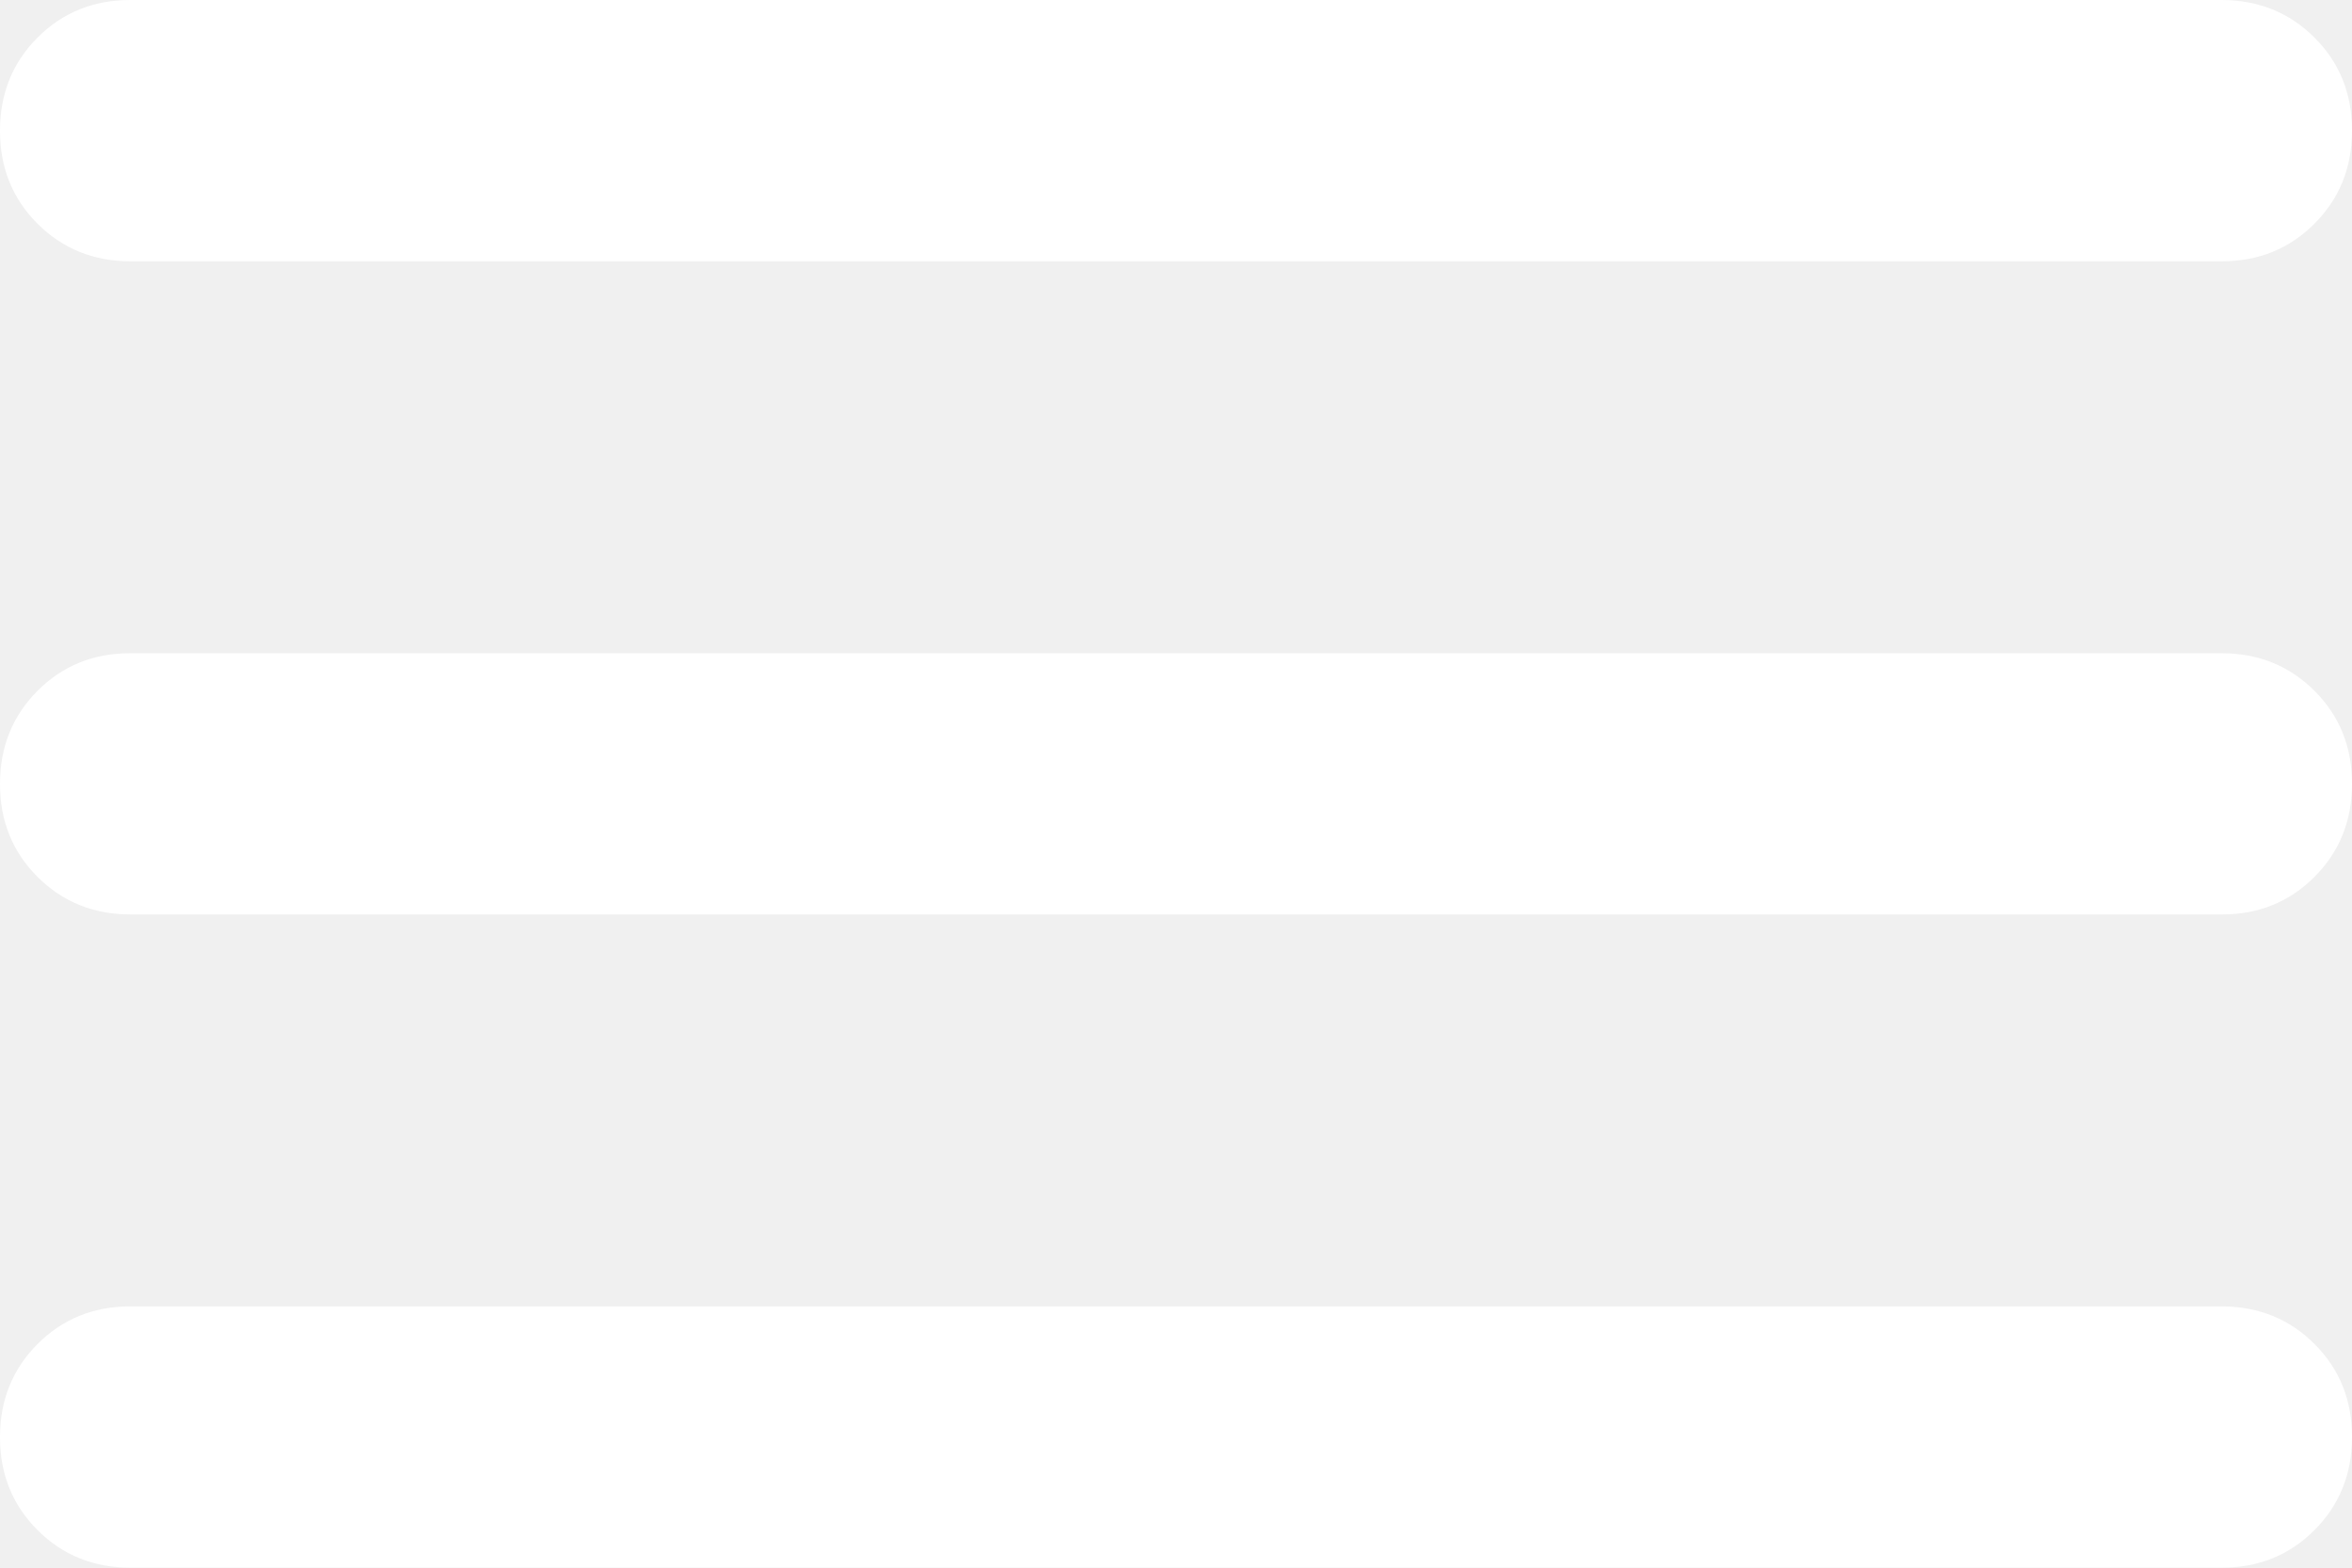
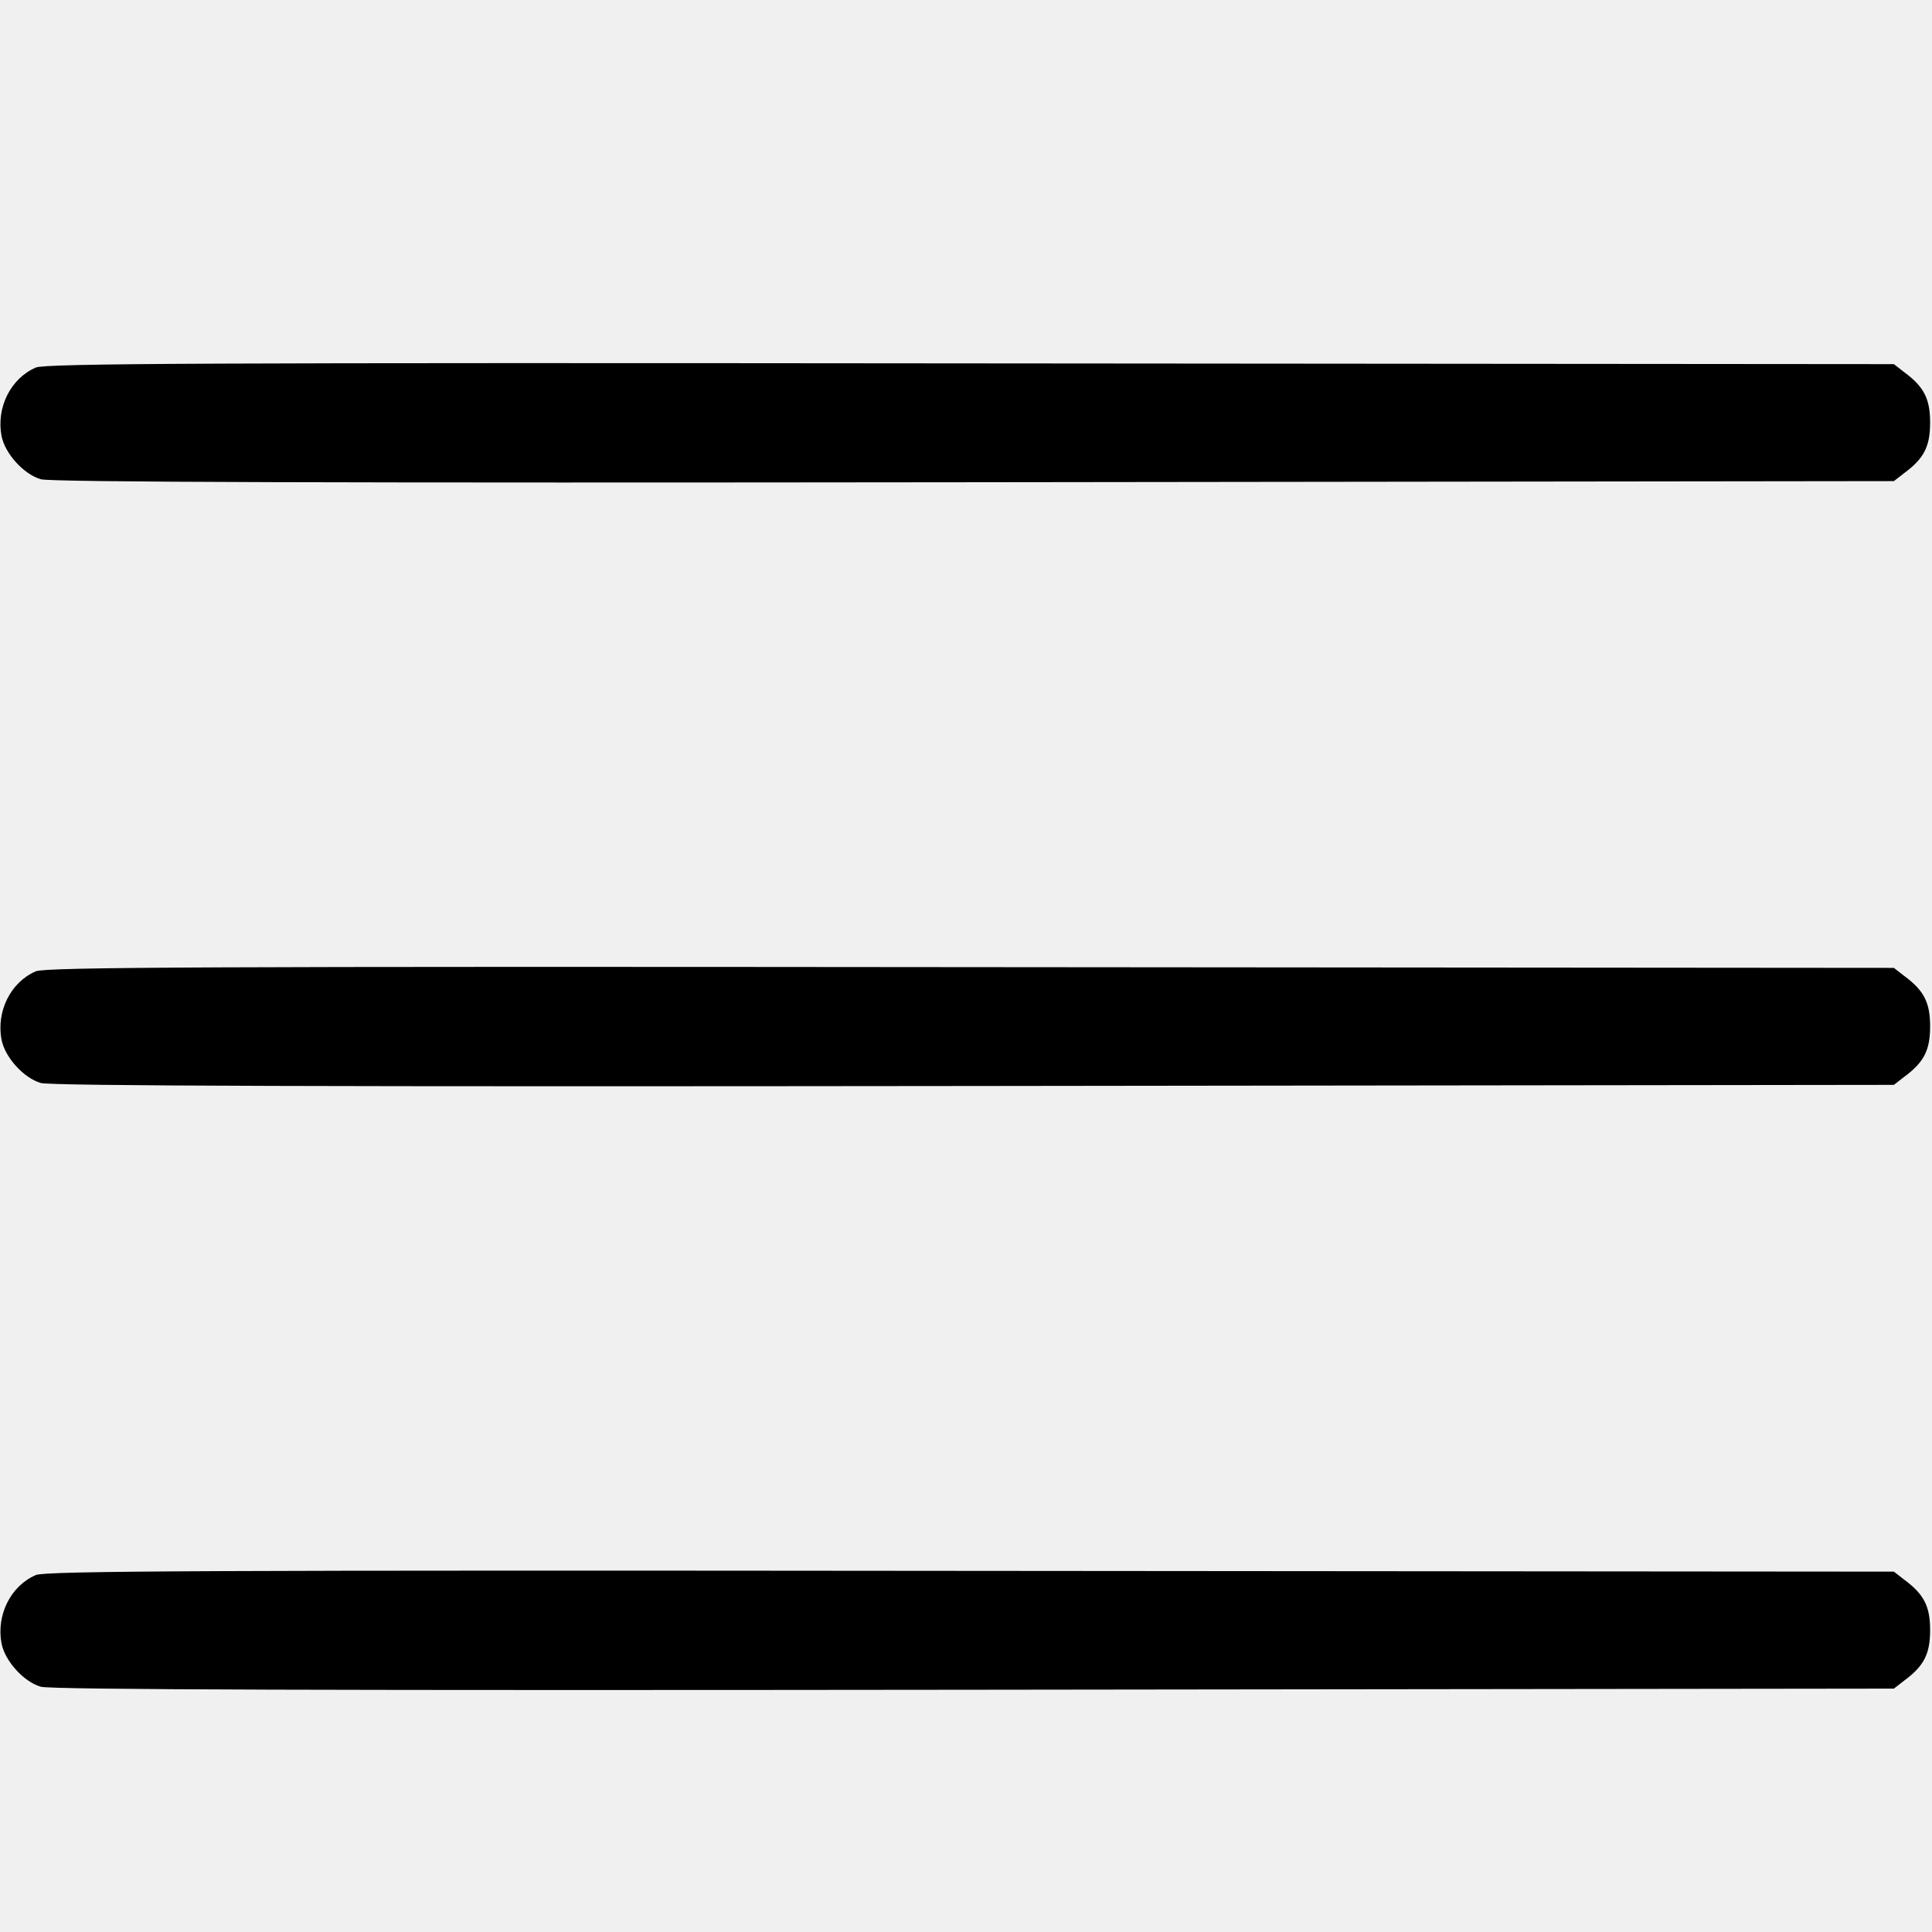
- <svg xmlns="http://www.w3.org/2000/svg" width="33" height="22" viewBox="0 0 33 22" fill="none">
-   <path d="M1.833 22C1.314 22 0.878 21.824 0.526 21.472C0.174 21.12 -0.001 20.685 6.34372e-06 20.167C6.34372e-06 19.647 0.176 19.212 0.528 18.86C0.88 18.508 1.315 18.332 1.833 18.333H31.167C31.686 18.333 32.122 18.509 32.474 18.861C32.826 19.213 33.001 19.648 33 20.167C33 20.686 32.824 21.122 32.472 21.474C32.12 21.826 31.685 22.001 31.167 22H1.833ZM1.833 12.833C1.314 12.833 0.878 12.657 0.526 12.305C0.174 11.953 -0.001 11.518 6.34372e-06 11C6.34372e-06 10.481 0.176 10.045 0.528 9.693C0.88 9.341 1.315 9.165 1.833 9.167H31.167C31.686 9.167 32.122 9.343 32.474 9.695C32.826 10.047 33.001 10.482 33 11C33 11.519 32.824 11.955 32.472 12.307C32.12 12.659 31.685 12.835 31.167 12.833H1.833ZM1.833 3.667C1.314 3.667 0.878 3.491 0.526 3.139C0.174 2.787 -0.001 2.352 6.34372e-06 1.833C6.34372e-06 1.314 0.176 0.878 0.528 0.526C0.88 0.174 1.315 -0.001 1.833 6.3437e-06H31.167C31.686 6.3437e-06 32.122 0.176 32.474 0.528C32.826 0.88 33.001 1.315 33 1.833C33 2.353 32.824 2.788 32.472 3.14C32.12 3.493 31.685 3.668 31.167 3.667H1.833Z" fill="#FFFFFF" />
+ <svg xmlns="http://www.w3.org/2000/svg" version="1.0" width="512pt" height="512pt" viewBox="0 0 512 512" preserveAspectRatio="xMidYMid meet">
+   <g transform="translate(0,512) scale(0.1,-0.1)" fill="#000000" stroke="none">
+     <path d="M95 4146 c-67 -29 -105 -106 -91 -181 9 -47 59 -102 104 -115 26 -8 785 -10 2474 -8 l2437 3 27 21 c53 39 69 71 69 134 0 63 -16 95 -69 134 l-27 21 -2447 2 c-2019 2 -2452 0 -2477 -11z" />
+     <path d="M95 2546 c-67 -29 -105 -106 -91 -181 9 -47 59 -102 104 -115 26 -8 785 -10 2474 -8 l2437 3 27 21 c53 39 69 71 69 134 0 63 -16 95 -69 134 l-27 21 -2447 2 c-2019 2 -2452 0 -2477 -11z" />
+     <path d="M95 946 c-67 -29 -105 -106 -91 -181 9 -47 59 -102 104 -115 26 -8 785 -10 2474 -8 l2437 3 27 21 c53 39 69 71 69 134 0 63 -16 95 -69 134 l-27 21 -2447 2 c-2019 2 -2452 0 -2477 -11z" />
+   </g>
</svg>
